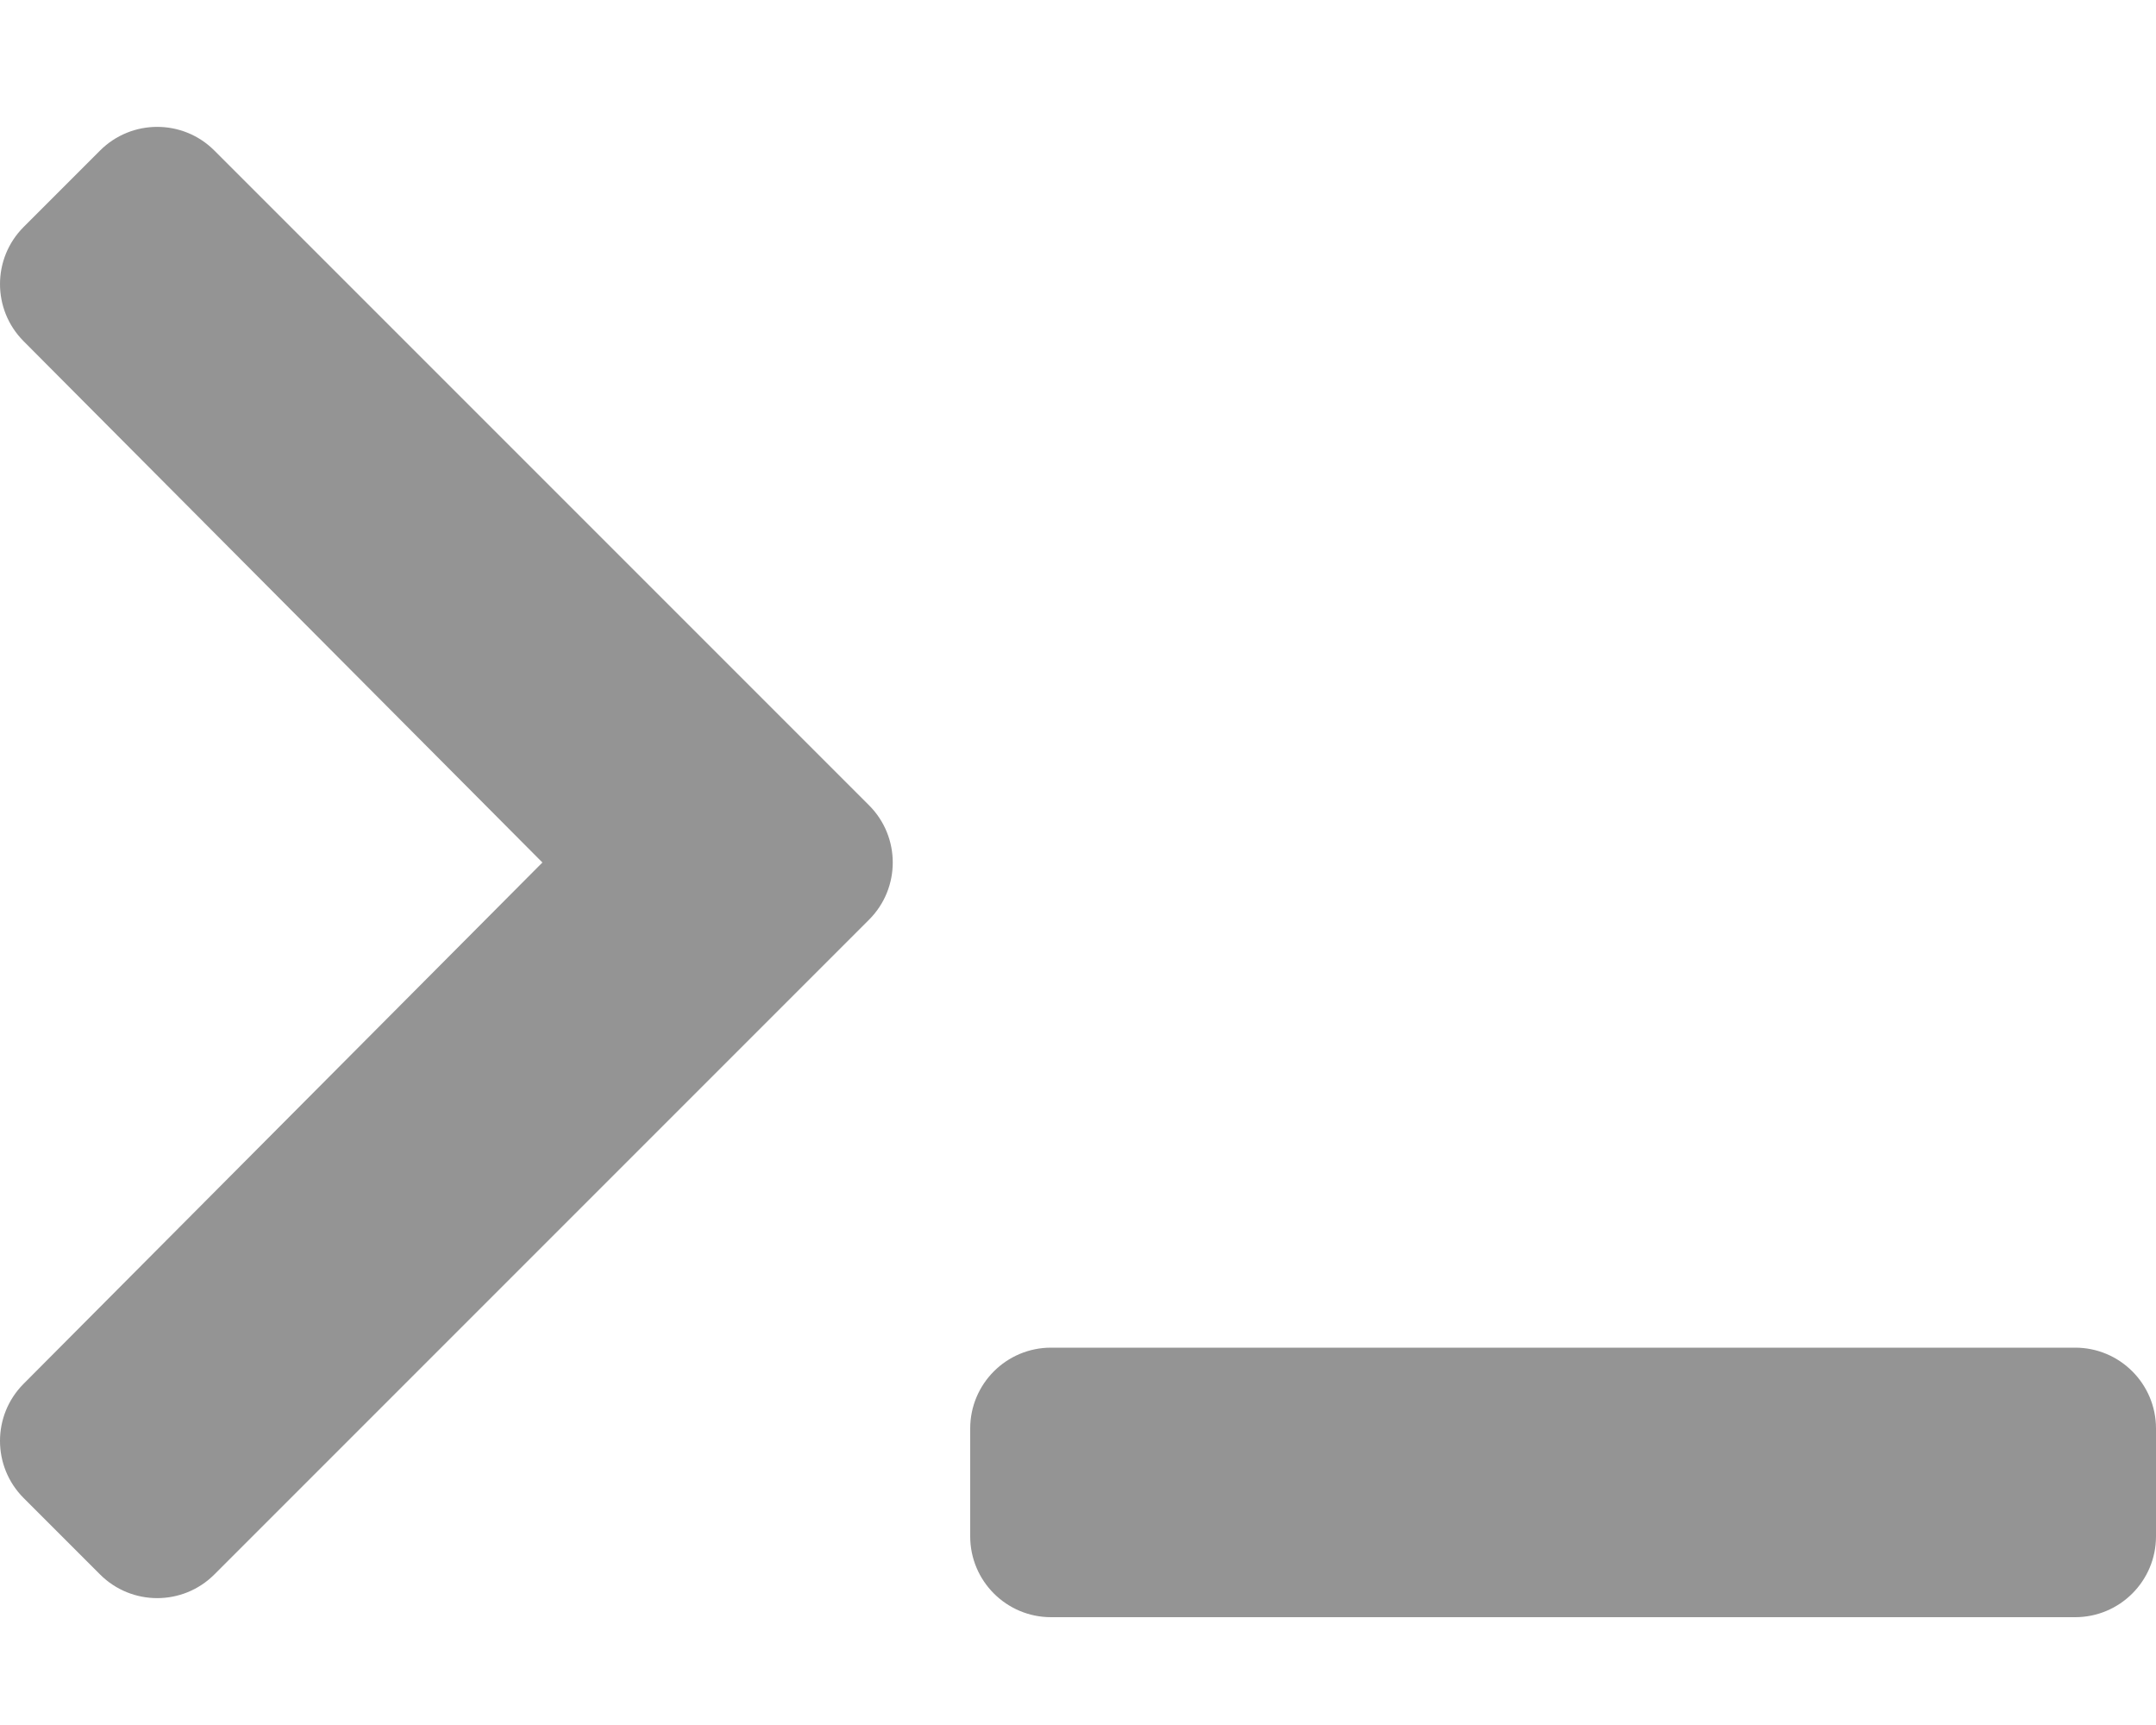
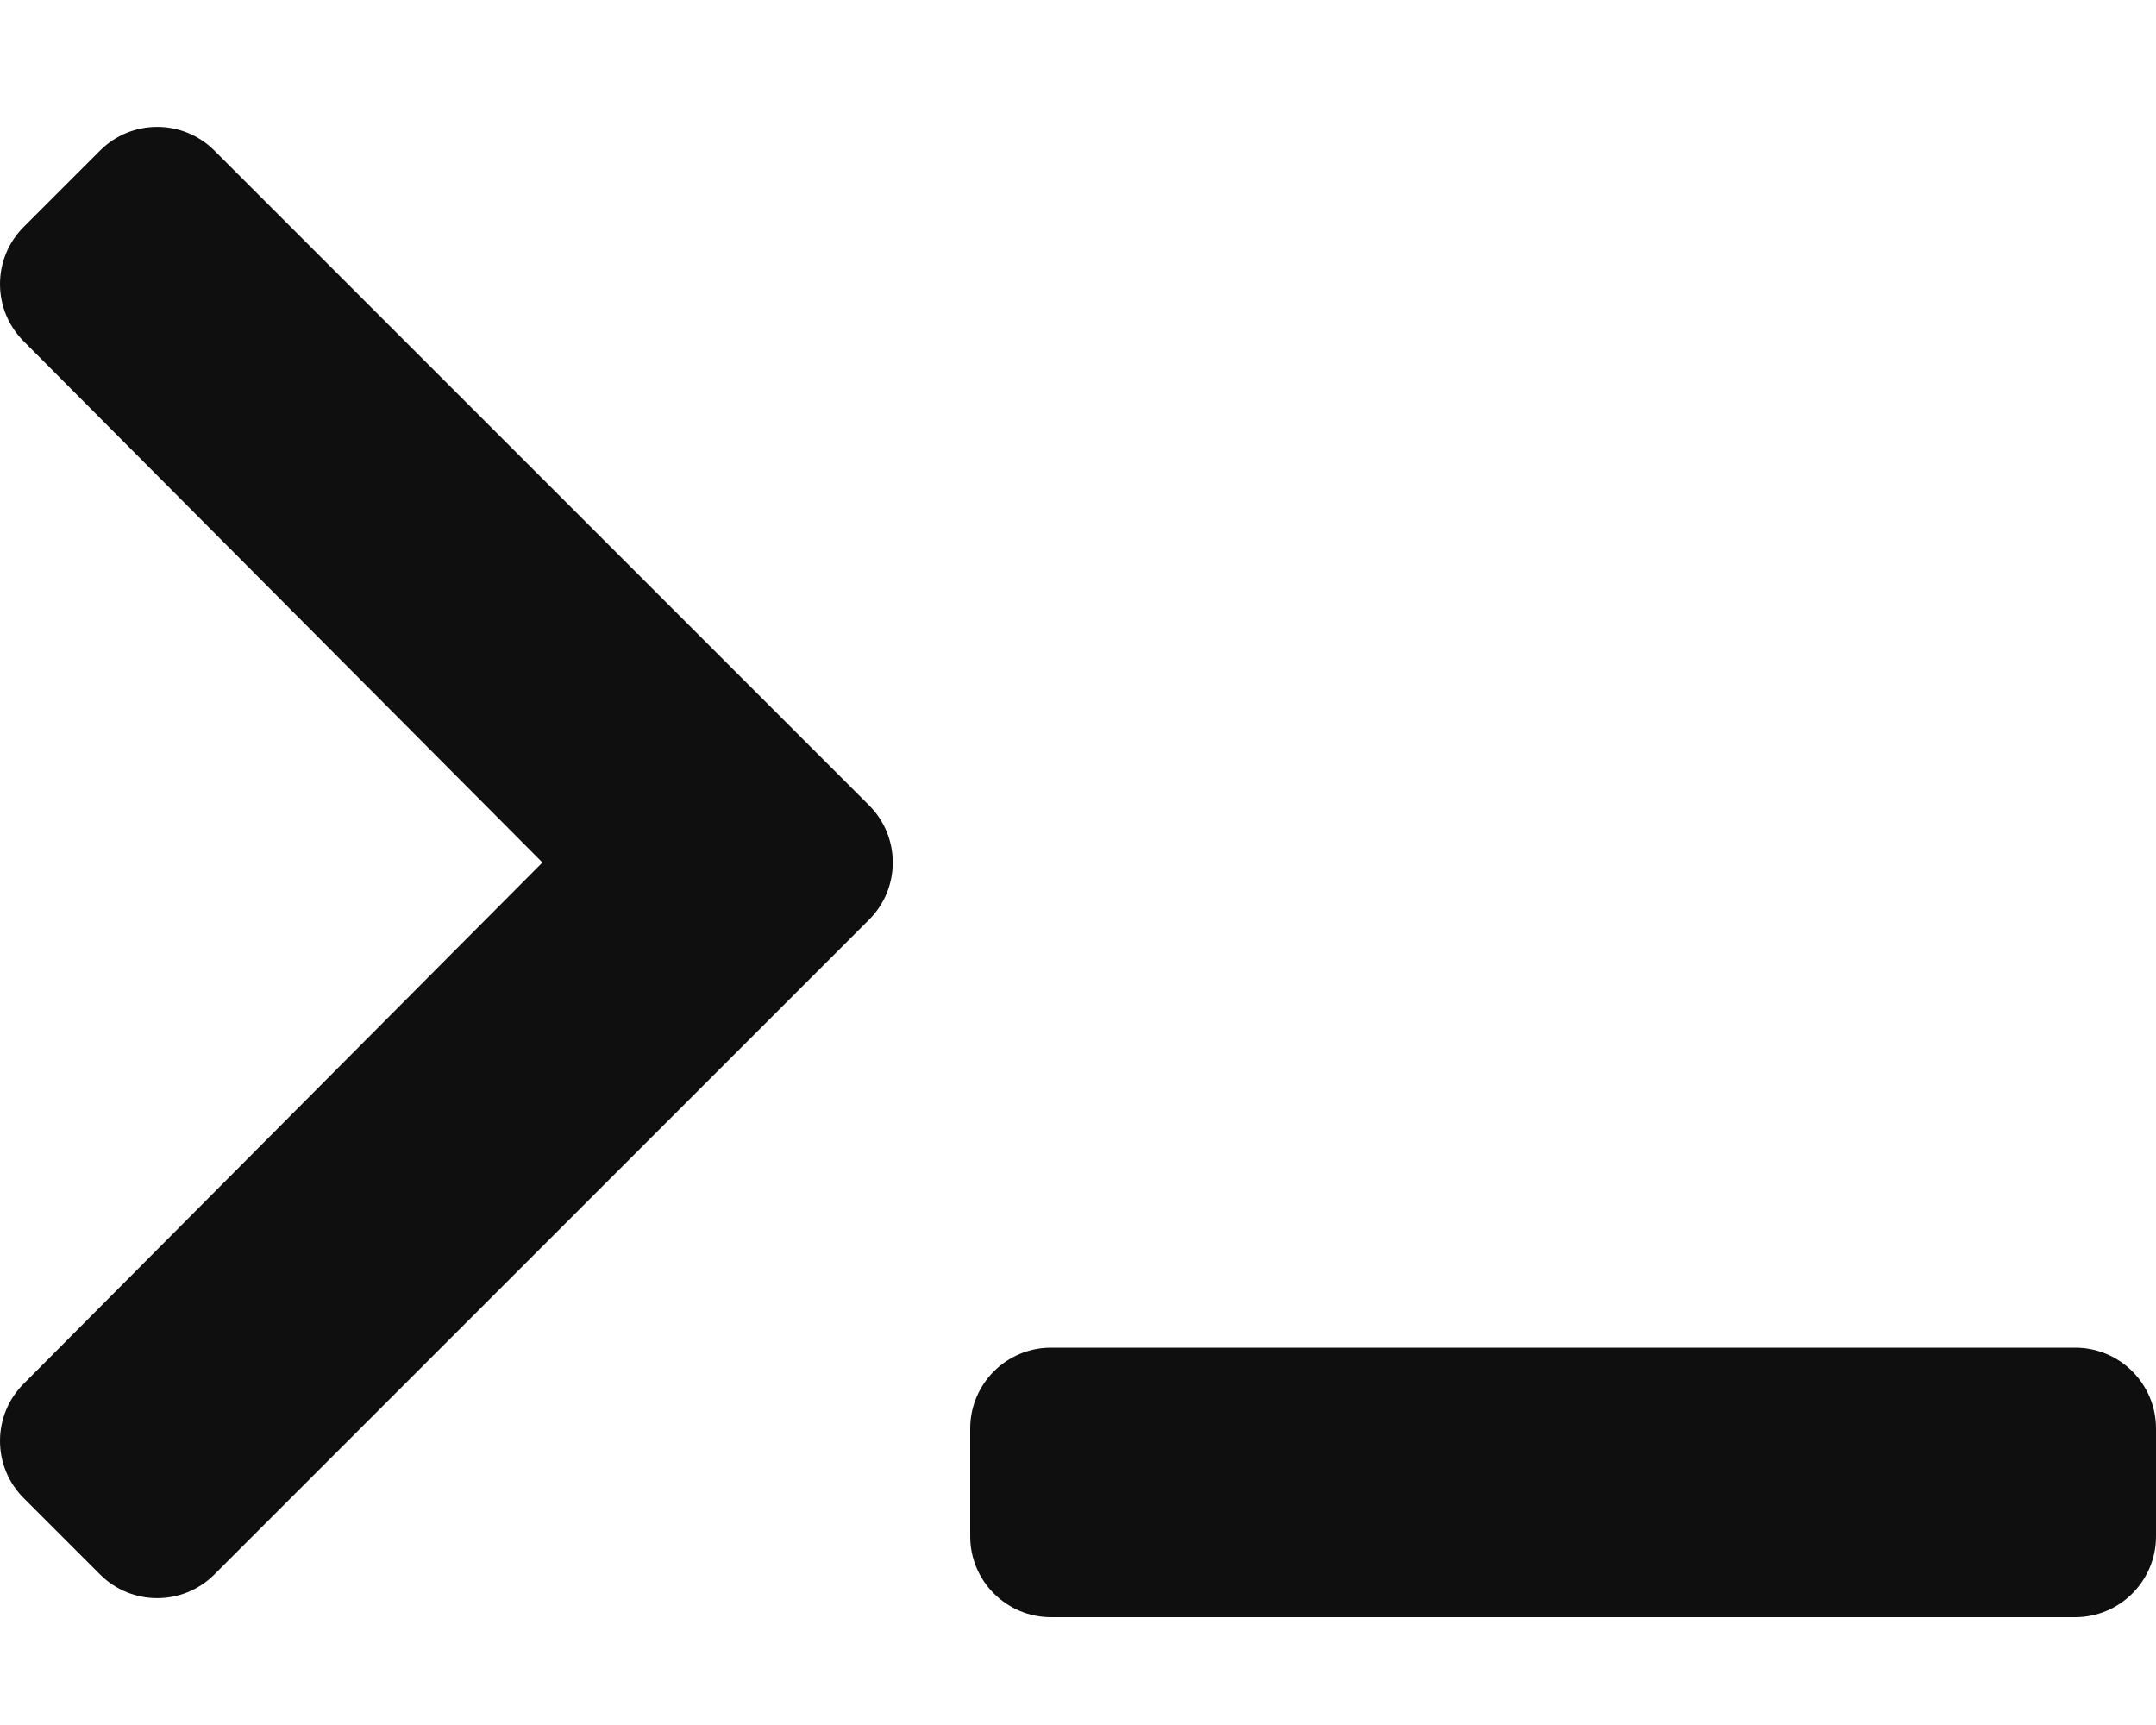
- <svg xmlns="http://www.w3.org/2000/svg" style="fill:#949494;" viewBox="0 0 640 512">
+ <svg xmlns="http://www.w3.org/2000/svg" style="fill:#0f0f0f;" viewBox="0 0 640 512">
  <path d="M257.981 272.971L63.638 467.314c-9.373 9.373-24.569 9.373-33.941 0L7.029 444.647c-9.357-9.357-9.375-24.522-.04-33.901L161.011 256 6.99 101.255c-9.335-9.379-9.317-24.544.04-33.901l22.667-22.667c9.373-9.373 24.569-9.373 33.941 0L257.981 239.03c9.373 9.372 9.373 24.568 0 33.941zM640 456v-32c0-13.255-10.745-24-24-24H312c-13.255 0-24 10.745-24 24v32c0 13.255 10.745 24 24 24h304c13.255 0 24-10.745 24-24z" />
</svg>
